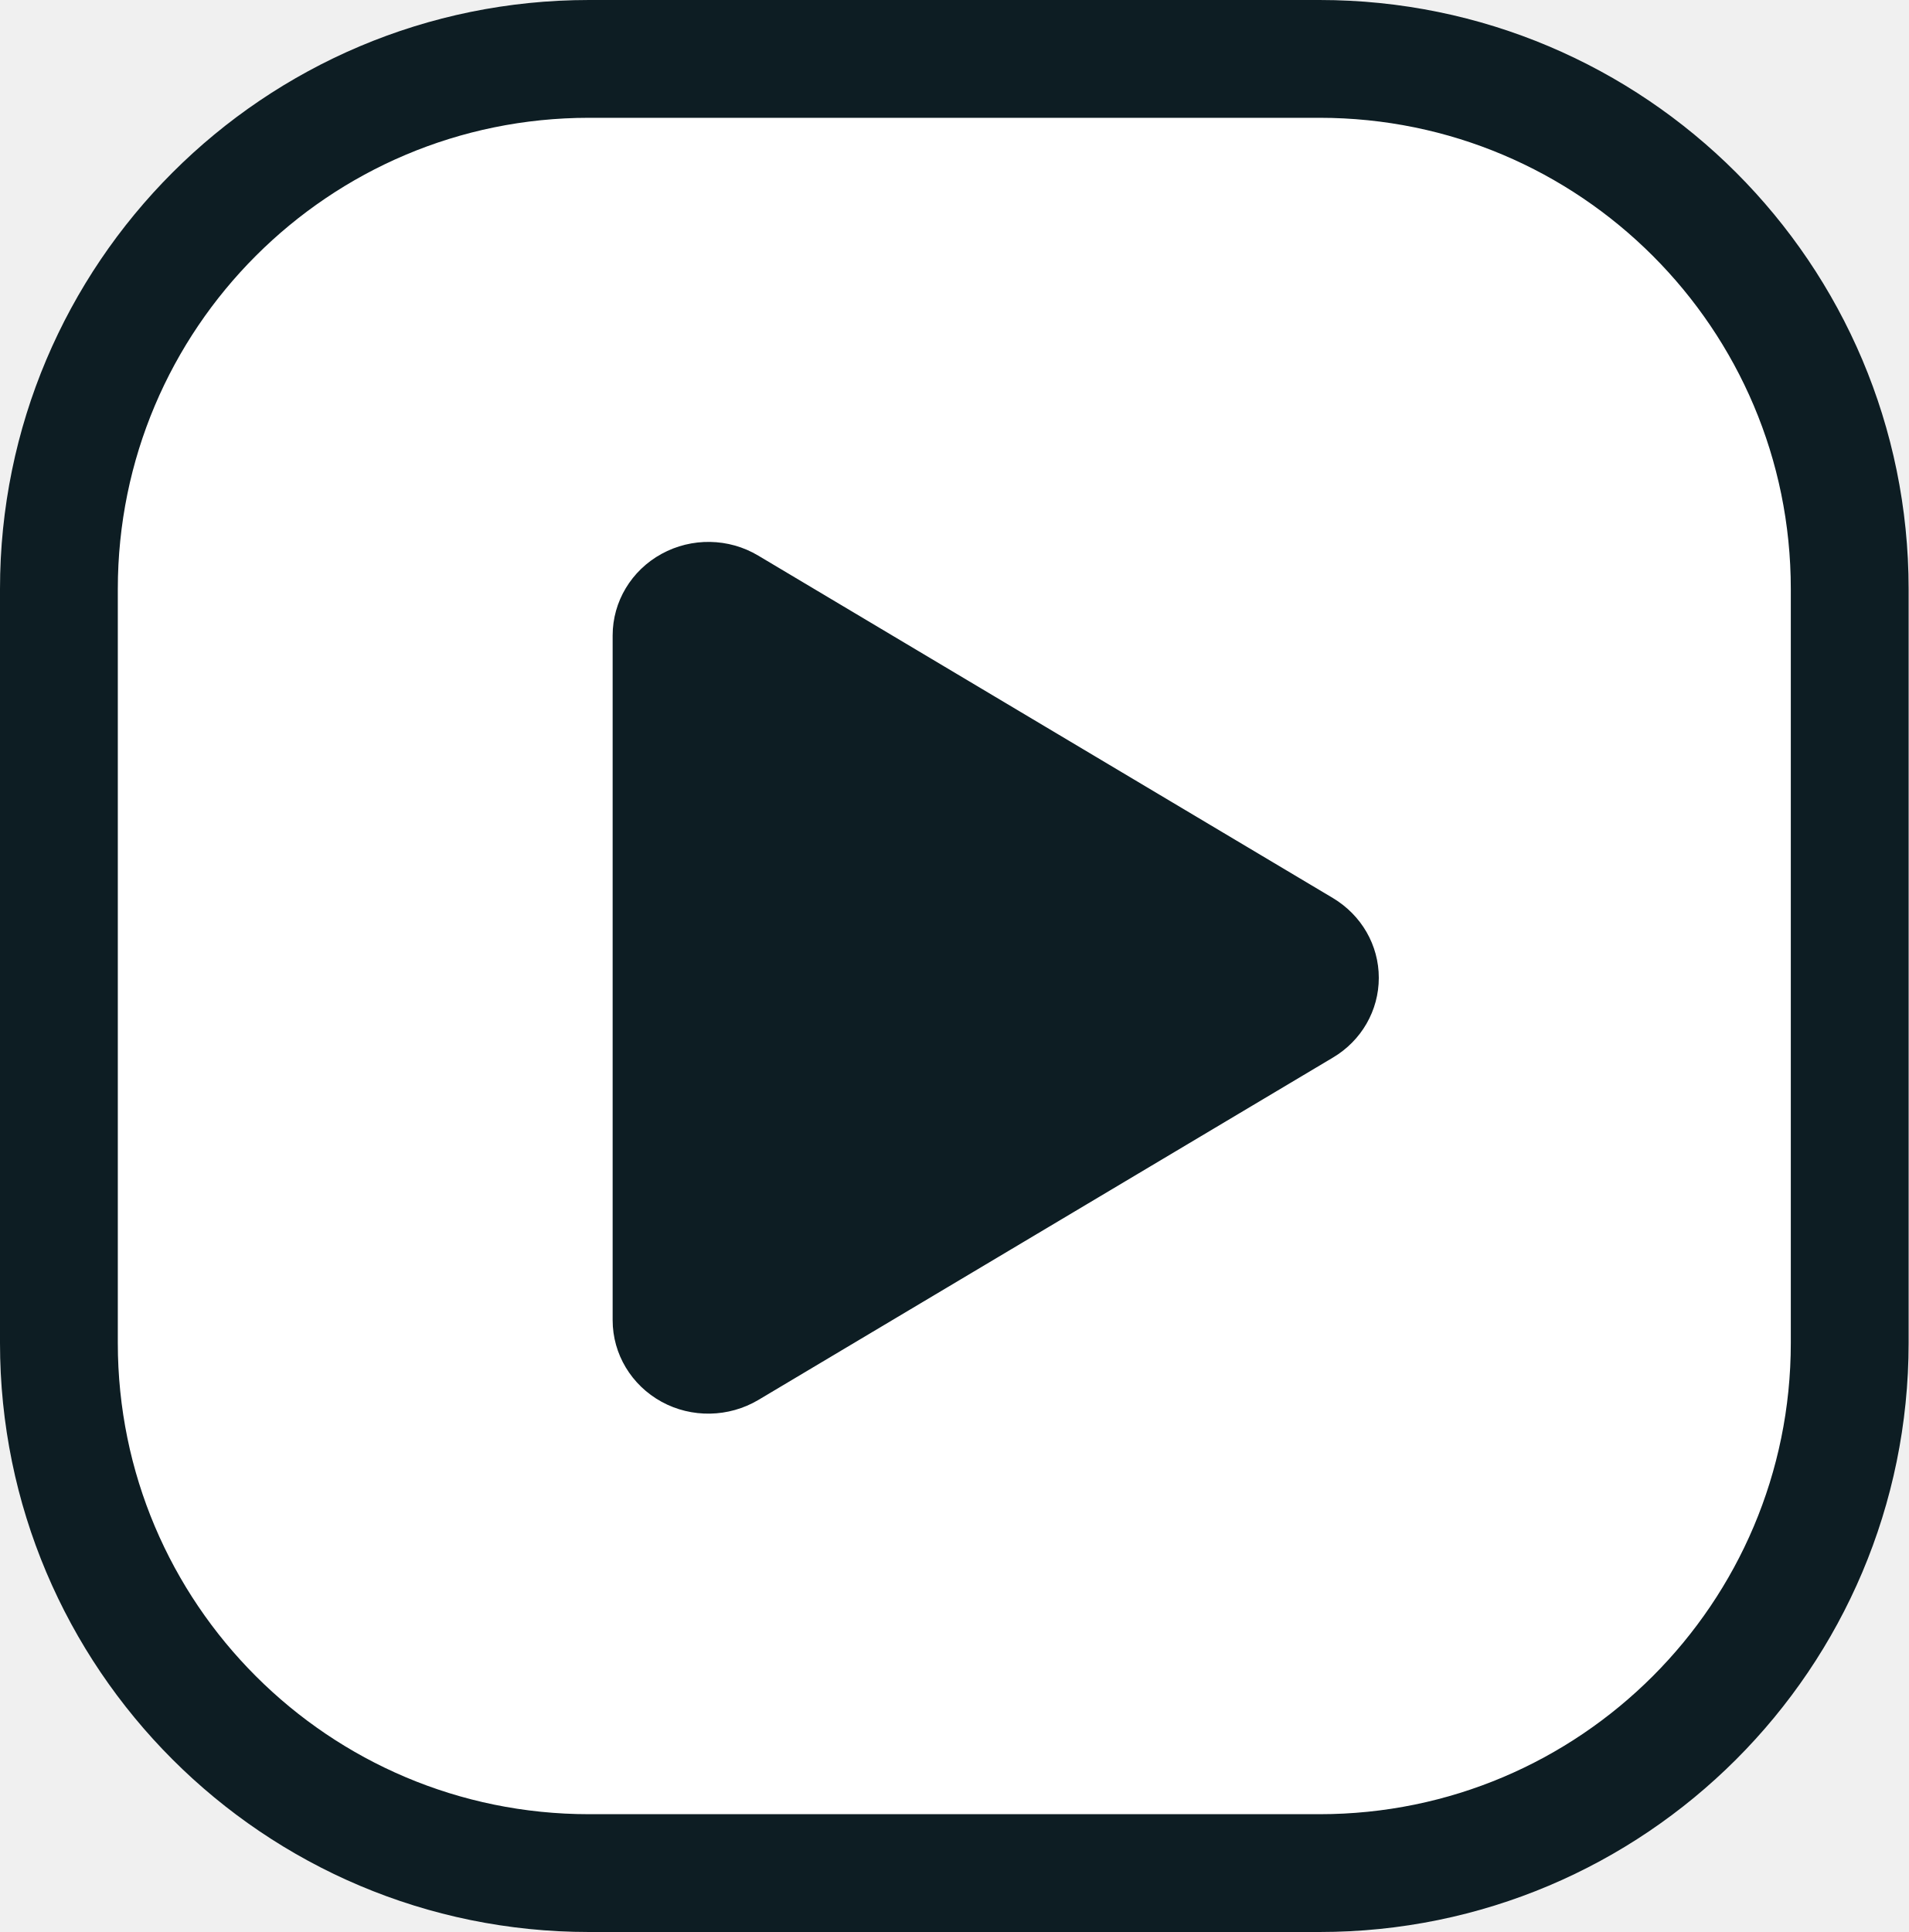
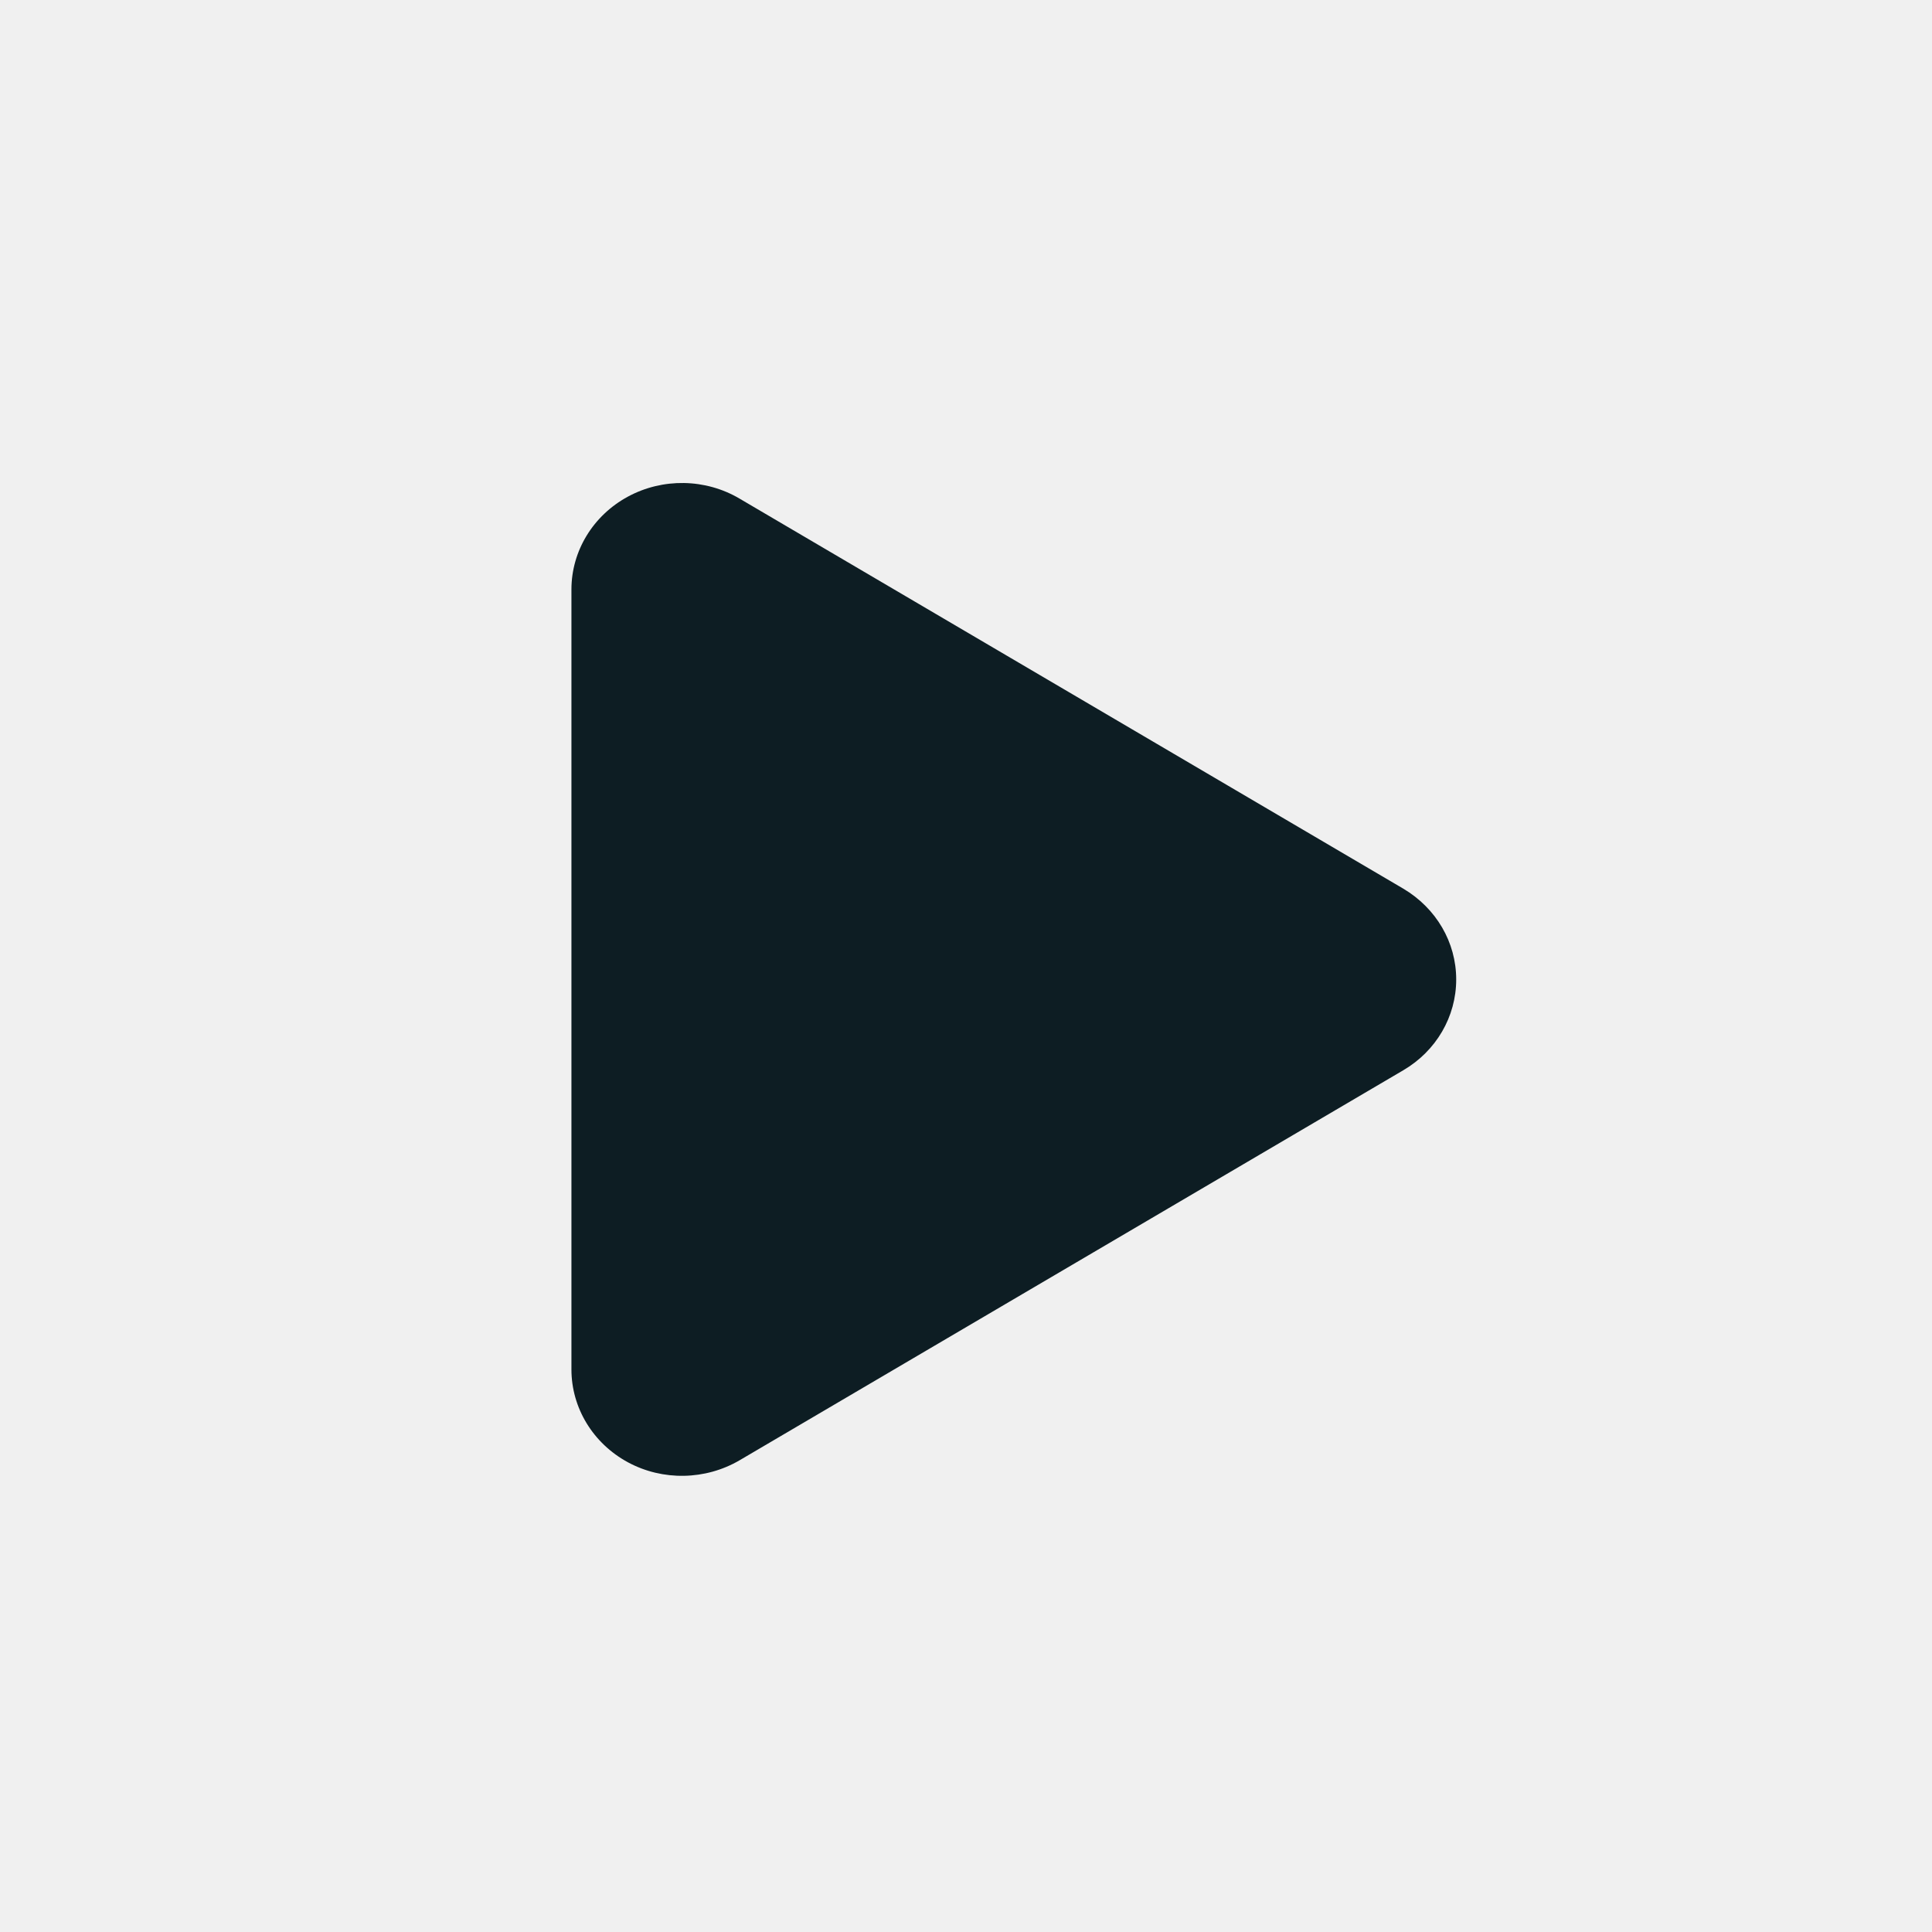
- <svg xmlns="http://www.w3.org/2000/svg" width="81" height="82" viewBox="0 0 81 82" fill="none">
-   <rect x="2.5" y="2.5" width="76" height="77" rx="22.5" fill="white" stroke="#0D1D23" stroke-width="5" />
-   <path d="M32.181 23.583C30.928 22.831 29.353 22.807 28.075 23.509C26.796 24.21 26 25.532 26 26.968V56.035C26 57.471 26.796 58.793 28.075 59.495C29.353 60.196 30.928 60.163 32.181 59.42L56.568 44.887C57.779 44.169 58.515 42.889 58.515 41.502C58.515 40.114 57.779 38.843 56.568 38.116L32.181 23.583Z" fill="#0D1D23" />
+ <svg xmlns="http://www.w3.org/2000/svg" width="70" height="70" viewBox="0 0 70 70" fill="none">
+   <path d="M26.798 18.067C25.563 17.336 24.01 17.312 22.75 17.994C21.489 18.677 20.704 19.961 20.704 21.358V49.617C20.704 51.014 21.489 52.298 22.75 52.981C24.01 53.663 25.563 53.631 26.798 52.908L50.841 38.779C52.035 38.081 52.761 36.836 52.761 35.488C52.761 34.139 52.035 32.903 50.841 32.196L26.798 18.067Z" fill="#0D1D23" />
</svg>
